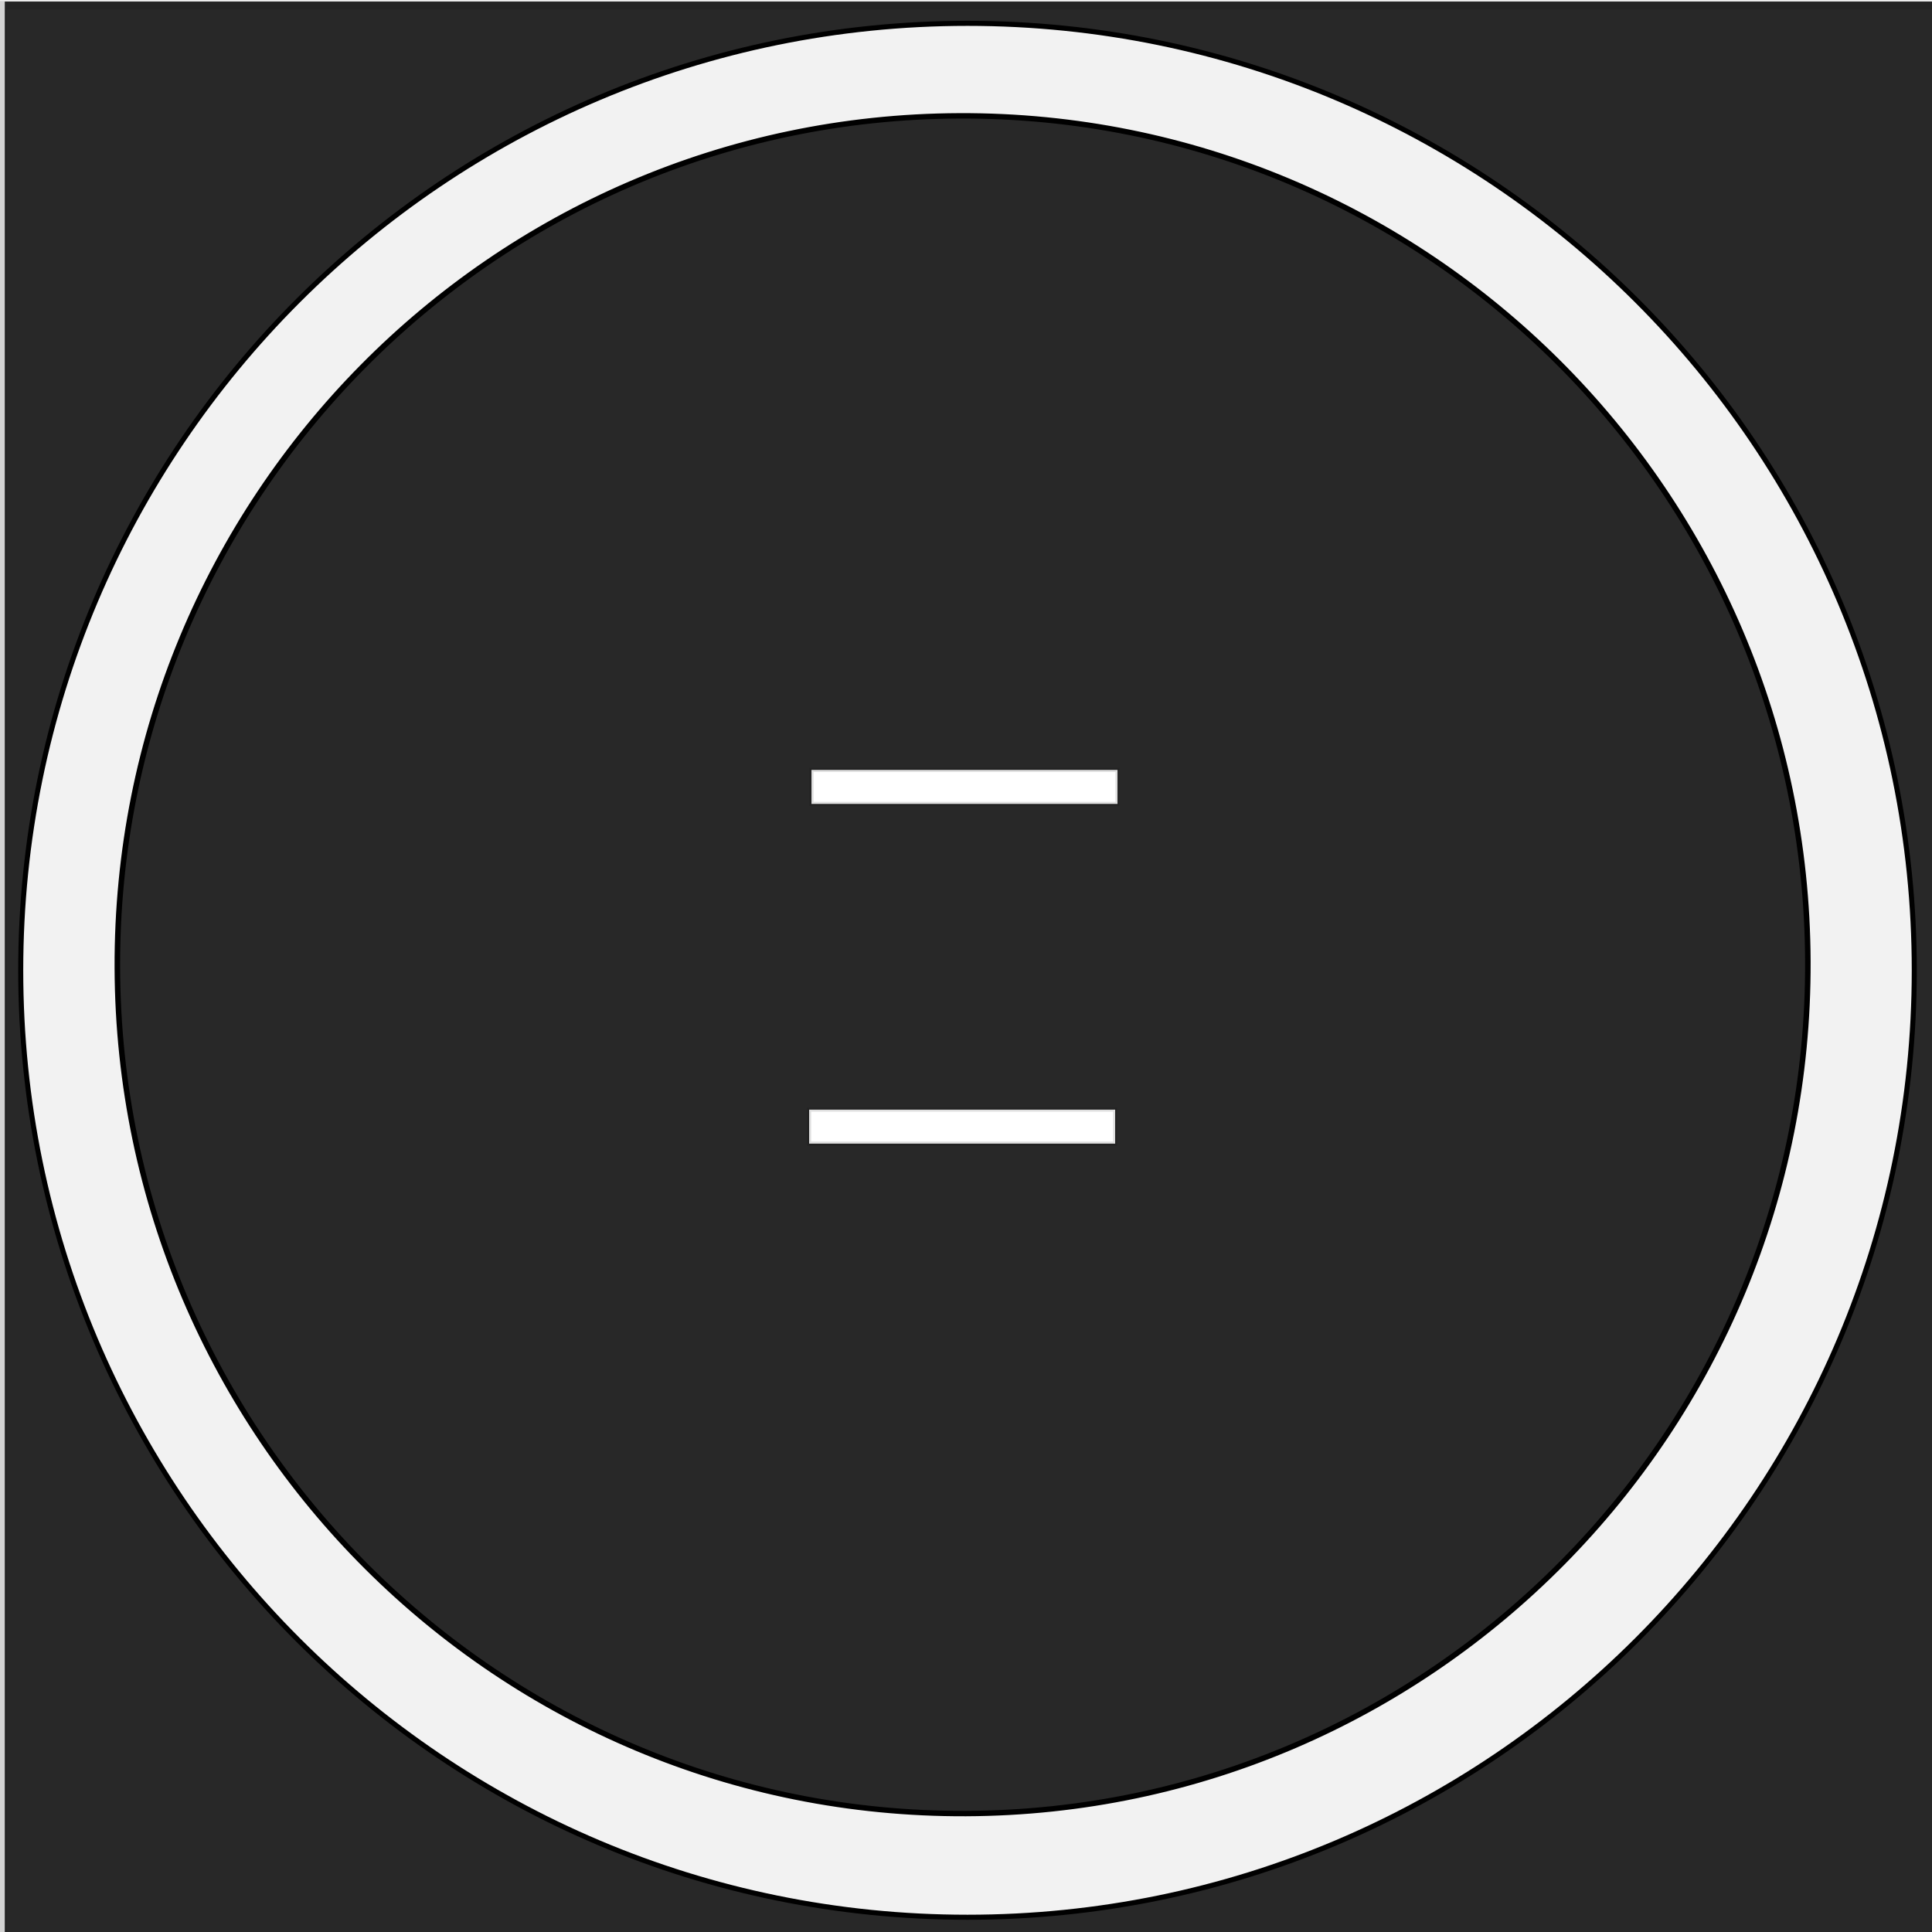
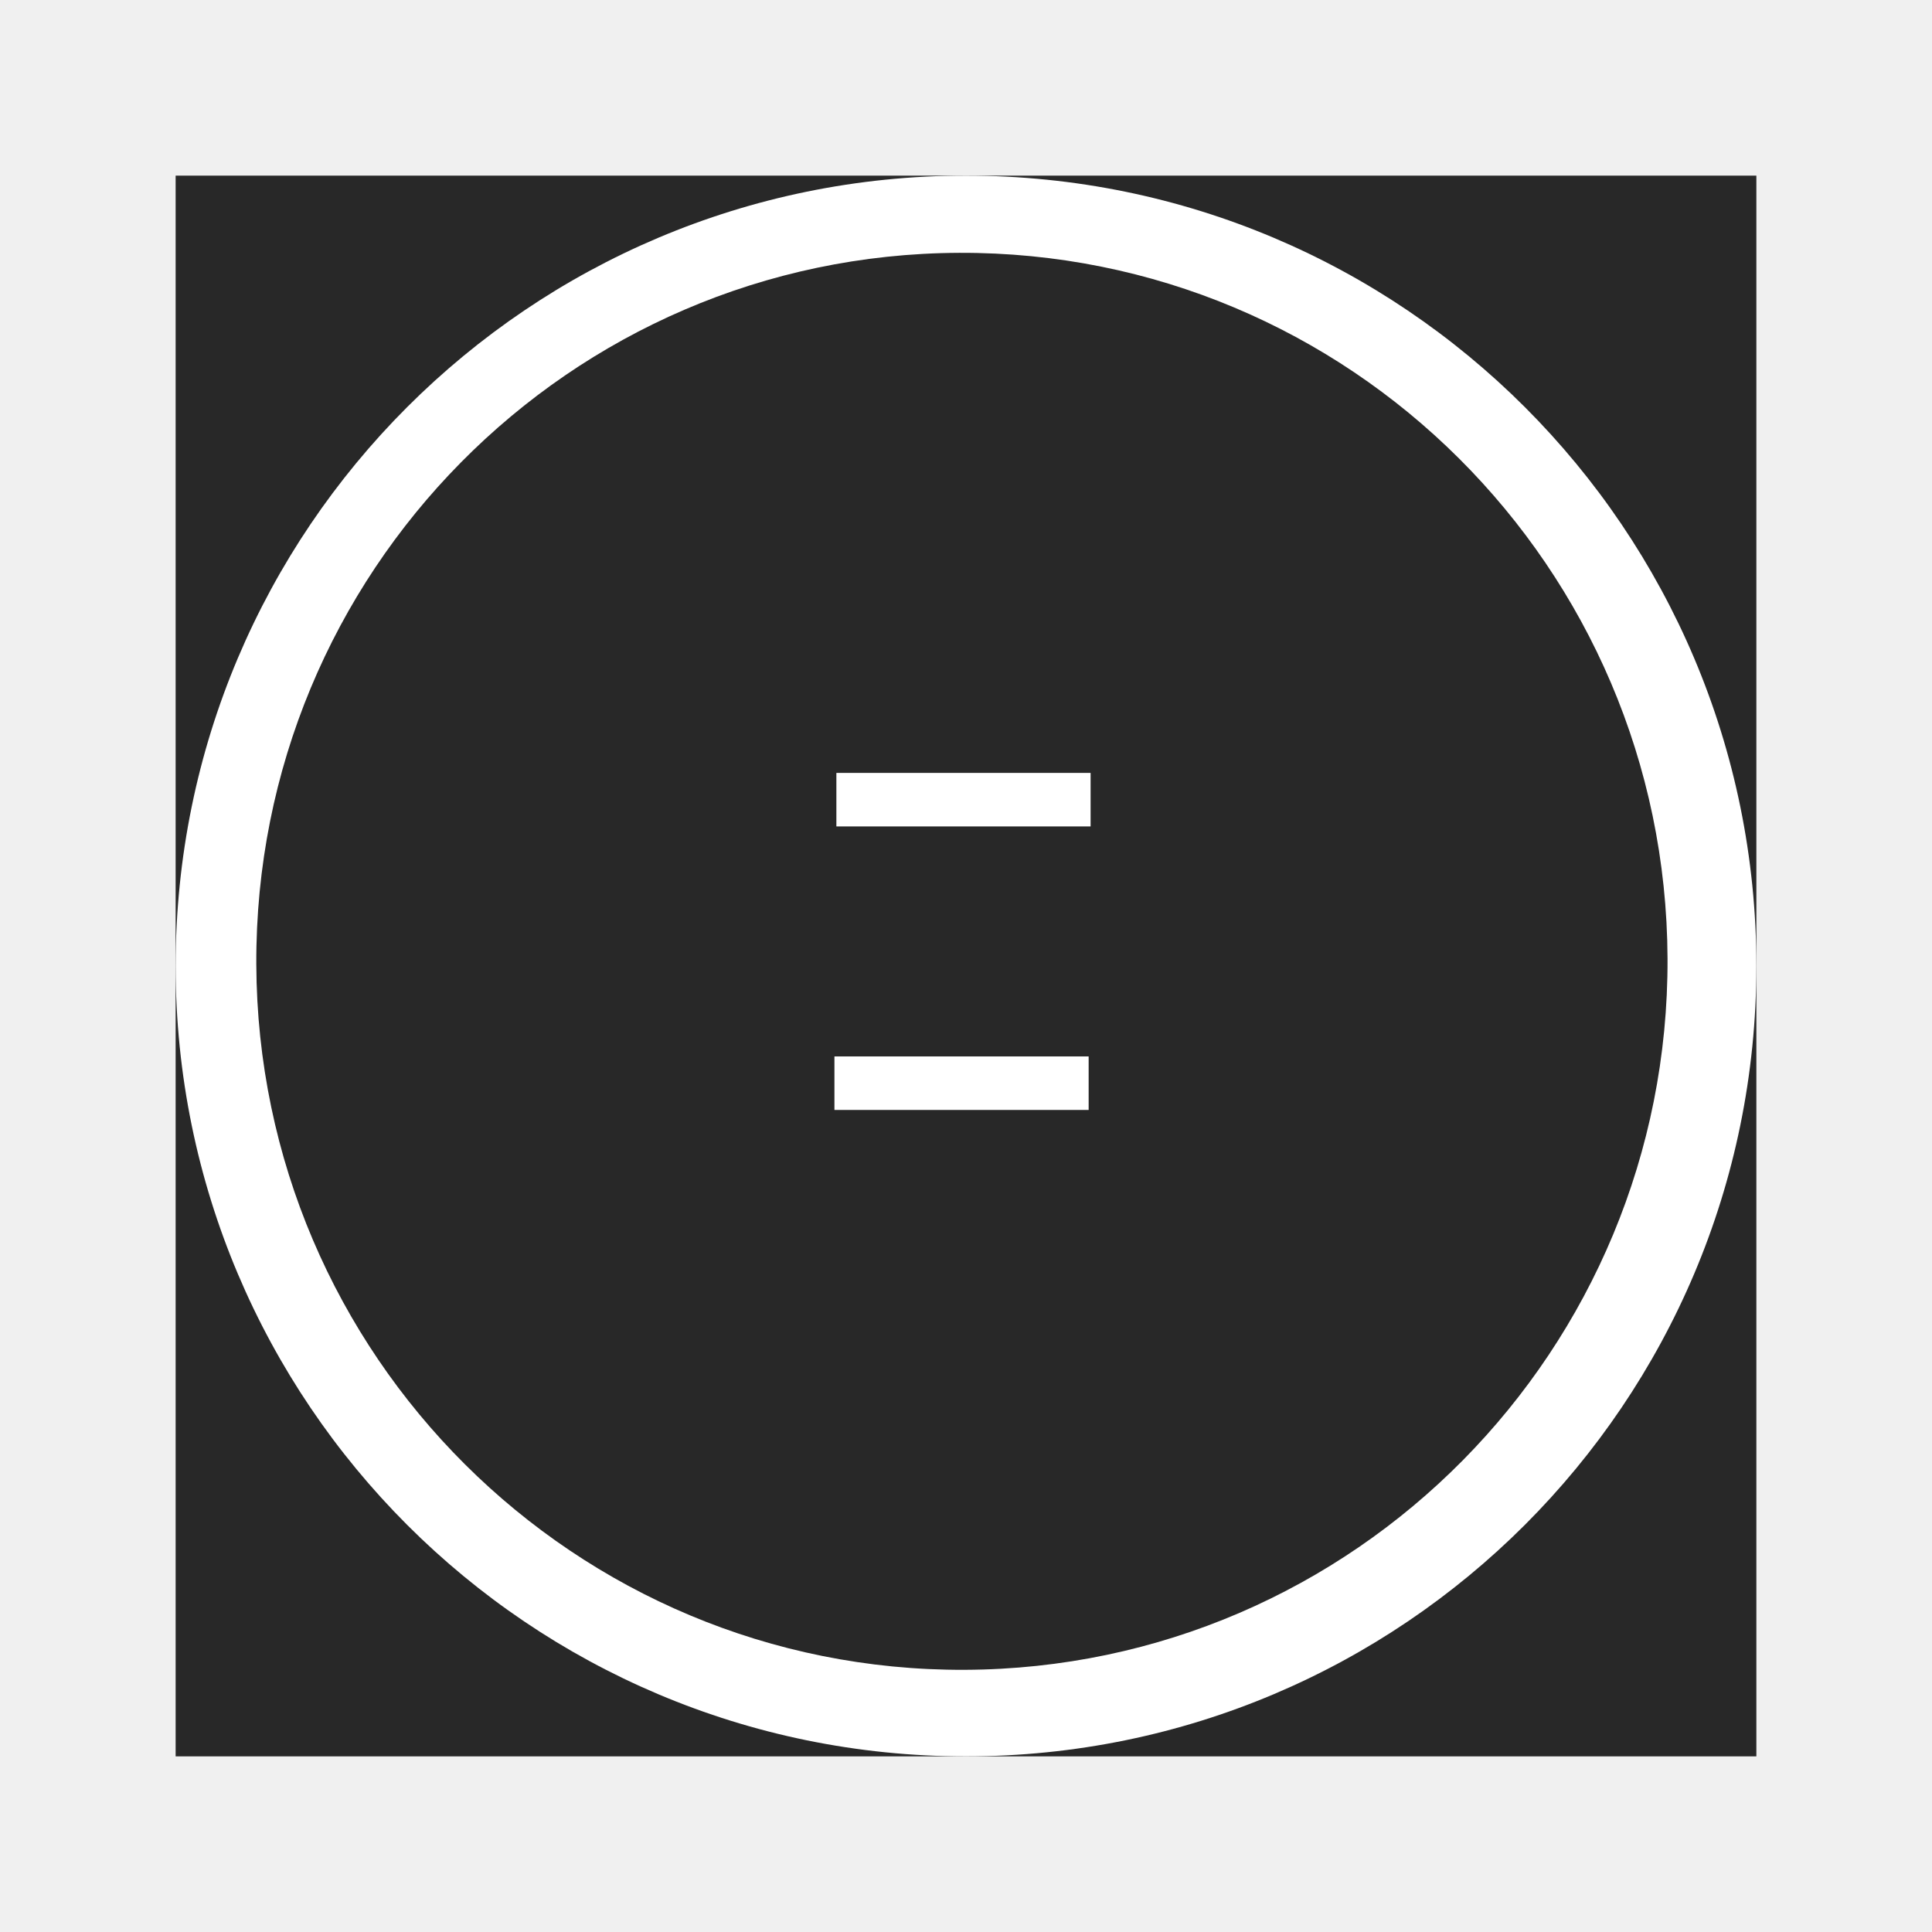
<svg xmlns="http://www.w3.org/2000/svg" width="55" height="55" id="svg2568" version="1.0">
  <defs id="defs2570">
    </defs>
  <g id="layer1">
-     <rect width="55" height="55" x="0.136" y="0.045" id="rect3269" style="fill:#282828;fill-opacity:1;fill-rule:nonzero;stroke:none" />
-     <rect style="fill:#ffd000;fill-opacity:0;stroke:#000000;stroke-width:0.249;stroke-miterlimit:4;stroke-dasharray:none;stroke-opacity:0.122" id="rect3650" width="55.251" height="55.125" x="0.064" y="0.155" />
-     <path style="fill:#f2f2f2;stroke:#000000;stroke-opacity:1" id="path3215" d="M 500.726,533.201 A 188.218,187.326 0 1 1 124.289,533.201 A 188.218,187.326 0 1 1 500.726,533.201 z" transform="matrix(0.143199,0,0,0.1439074,-17.20808,-49.1092)" />
-     <path style="fill:#282828;fill-rule:evenodd;stroke:#000000;stroke-width:1px;stroke-linecap:butt;stroke-linejoin:miter;stroke-opacity:1;fill-opacity:1" id="path2383" d="M 531.429,515.219 A 152.857,157.143 0 1 1 225.714,515.219 A 152.857,157.143 0 1 1 531.429,515.219 z" transform="matrix(0.1574191,-6.4408276e-4,6.1291099e-4,0.1537786,-32.50688,-51.52284)" />
-     <rect style="fill:#ffffff;stroke:#000000;stroke-width:0.117;stroke-opacity:0.122" id="rect3221" width="8.712" height="0.968" x="23.101" y="21.918" />
-     <rect style="fill:#ffffff;stroke:#000000;stroke-width:0.117;stroke-opacity:0.122" id="rect3223" width="8.712" height="0.968" x="23.034" y="31.589" />
+     <rect width="45" height="45" x="5" y="5" id="rect3269" style="fill:#282828;fill-opacity:1;fill-rule:nonzero;stroke:none" />
+     <g id="g3763" transform="matrix(1.029586,0,0,1.026601,-2.00158,-2.135286)">
+       <path transform="matrix(0.116107,0,0,0.1169991,-7.630486,-33.51668)" d="m 500.726,533.201 c 0,103.457 -84.268,187.326 -188.218,187.326 -103.95,0 -188.218,-83.869 -188.218,-187.326 0,-103.457 84.268,-187.326 188.218,-187.326 103.95,0 188.218,83.869 188.218,187.326 z" id="path3215" style="fill:#ffffff;stroke:none" />
+       <path transform="matrix(0.1276368,-5.2365011e-4,4.9695352e-4,0.1250246,-20.03489,-35.47901)" d="m 531.429,515.219 c 0,86.788 -68.436,157.143 -152.857,157.143 -84.421,0 -152.857,-70.355 -152.857,-157.143 0,-86.788 68.436,-157.143 152.857,-157.143 84.421,0 152.857,70.355 152.857,157.143 z" id="path2383" style="fill:#282828;fill-opacity:1;fill-rule:evenodd;stroke:none" />
+       <rect y="23.513" x="25.07" height="1.484" width="7.029" id="rect3221" style="fill:#ffffff;stroke:none" />
+       <rect y="31.375" x="25.016" height="1.484" width="7.029" id="rect3223" style="fill:#ffffff;stroke:none" />
+     </g>
  </g>
</svg>
